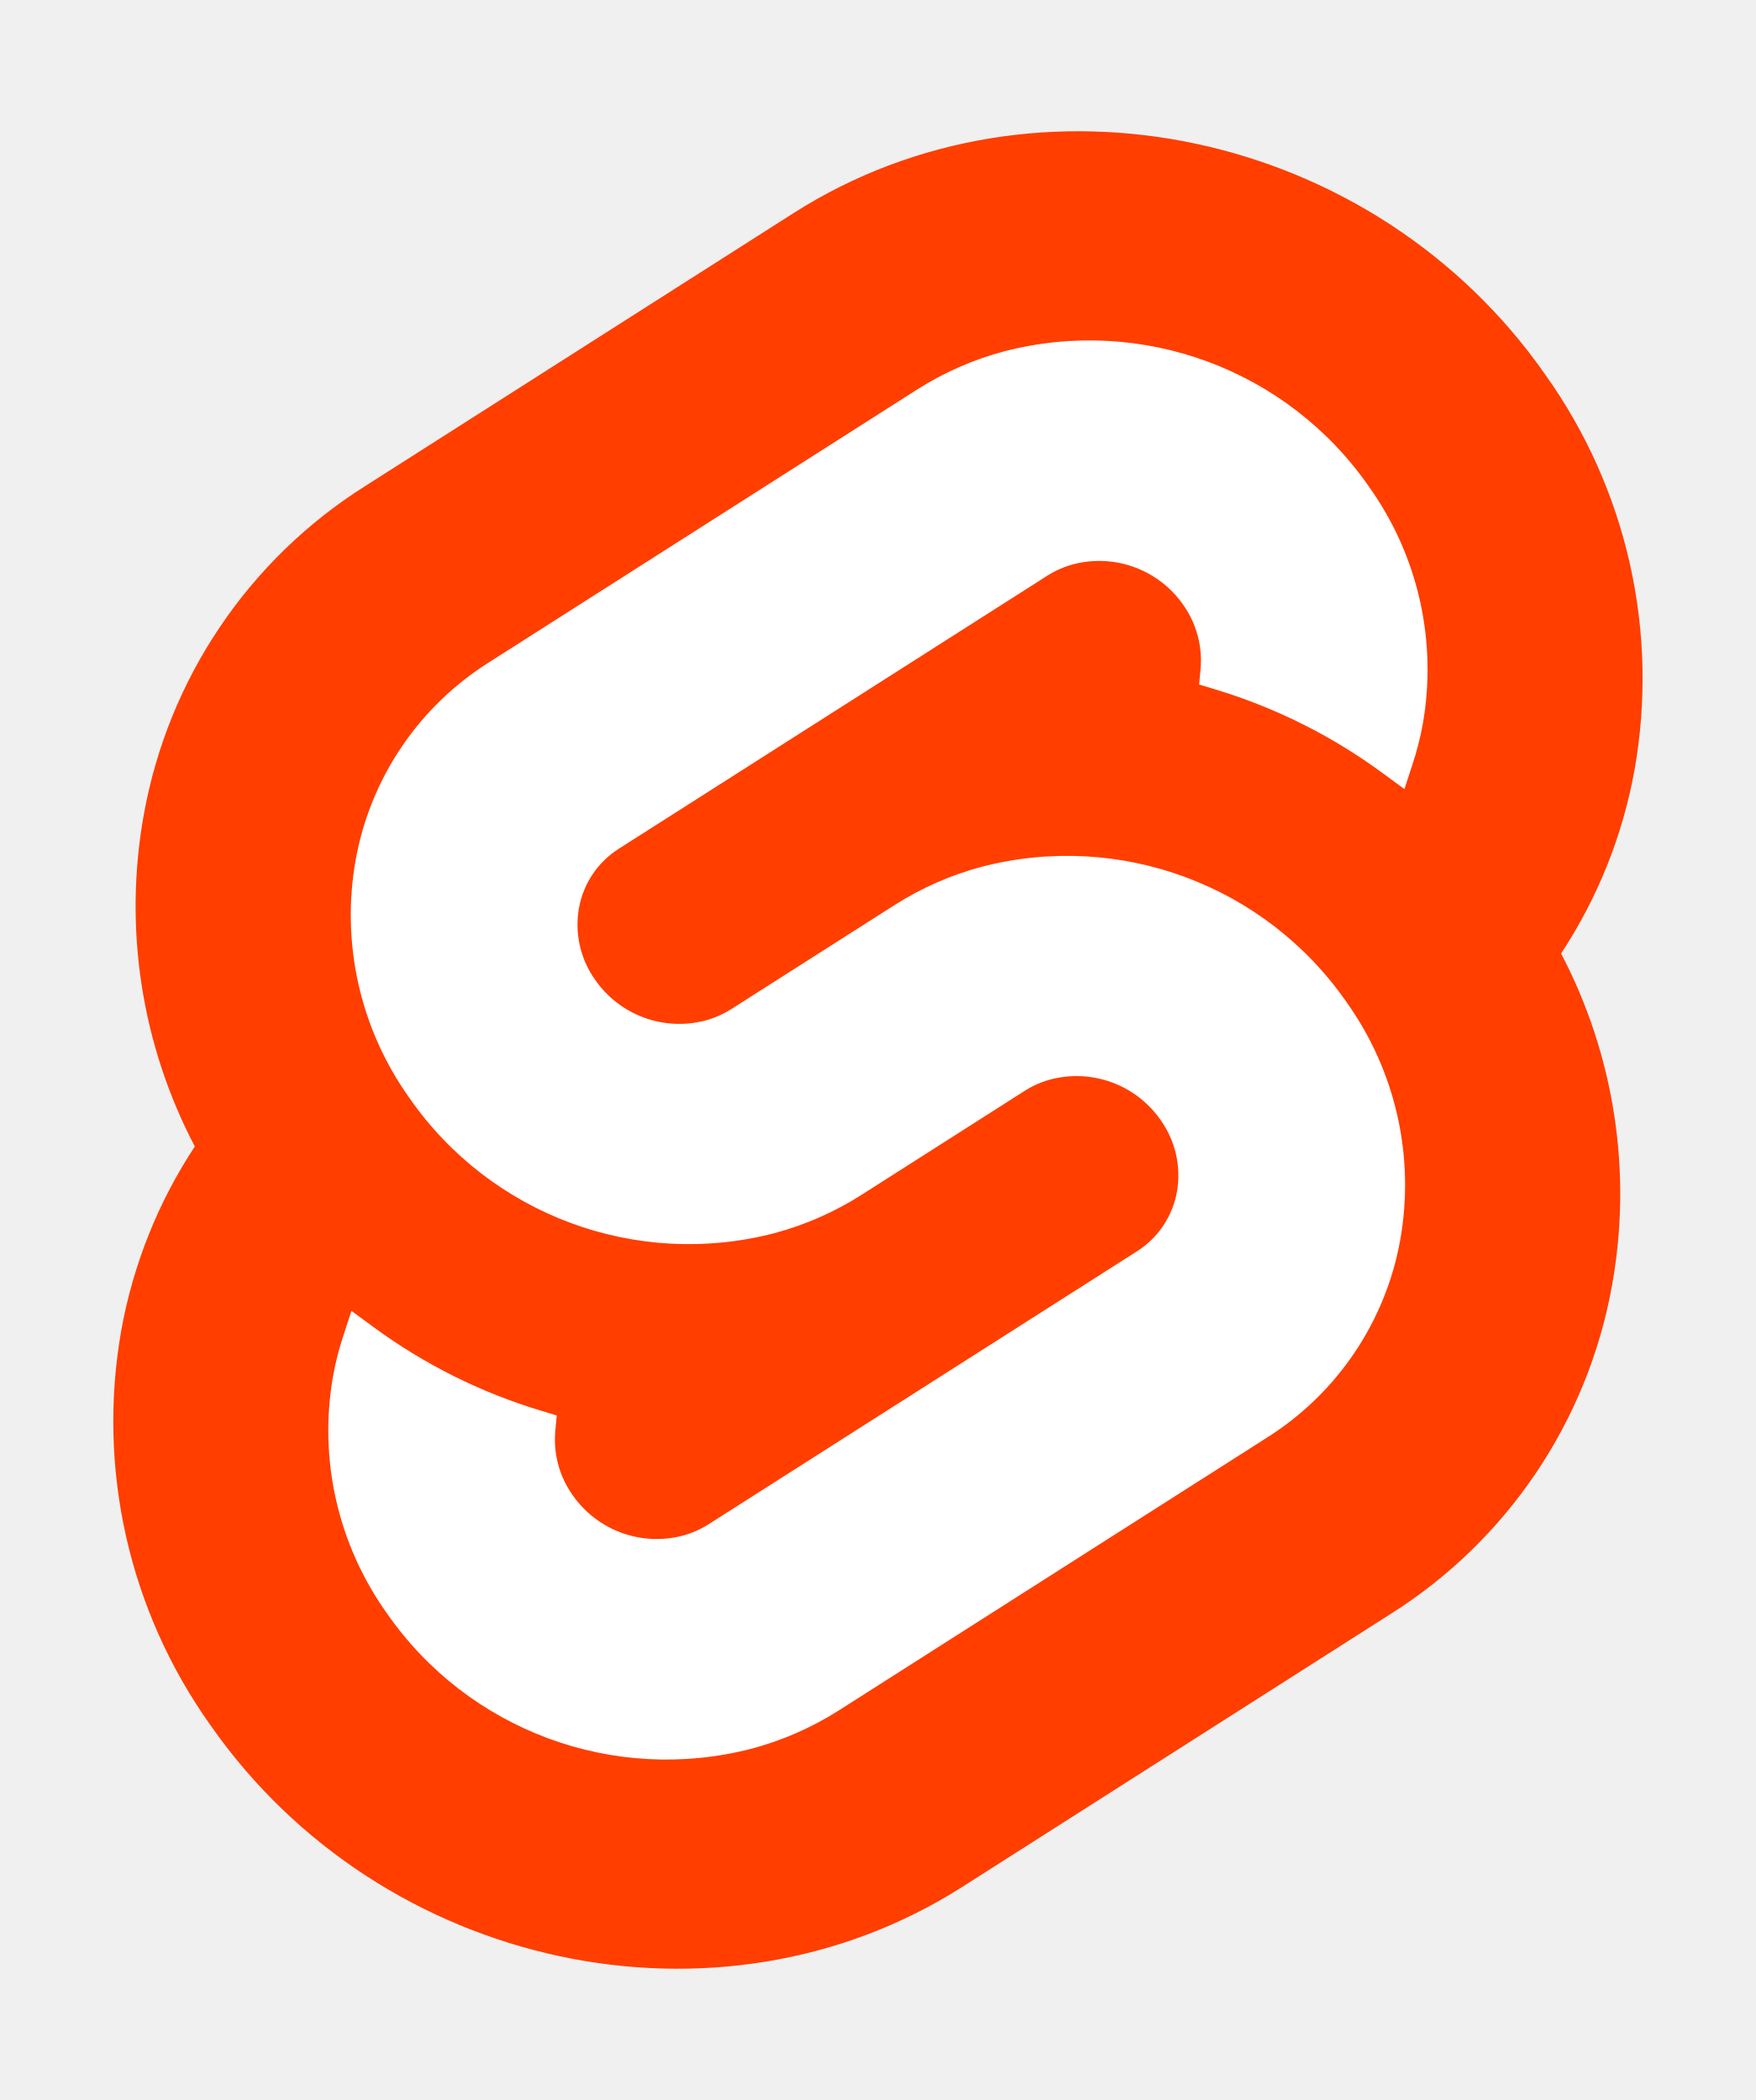
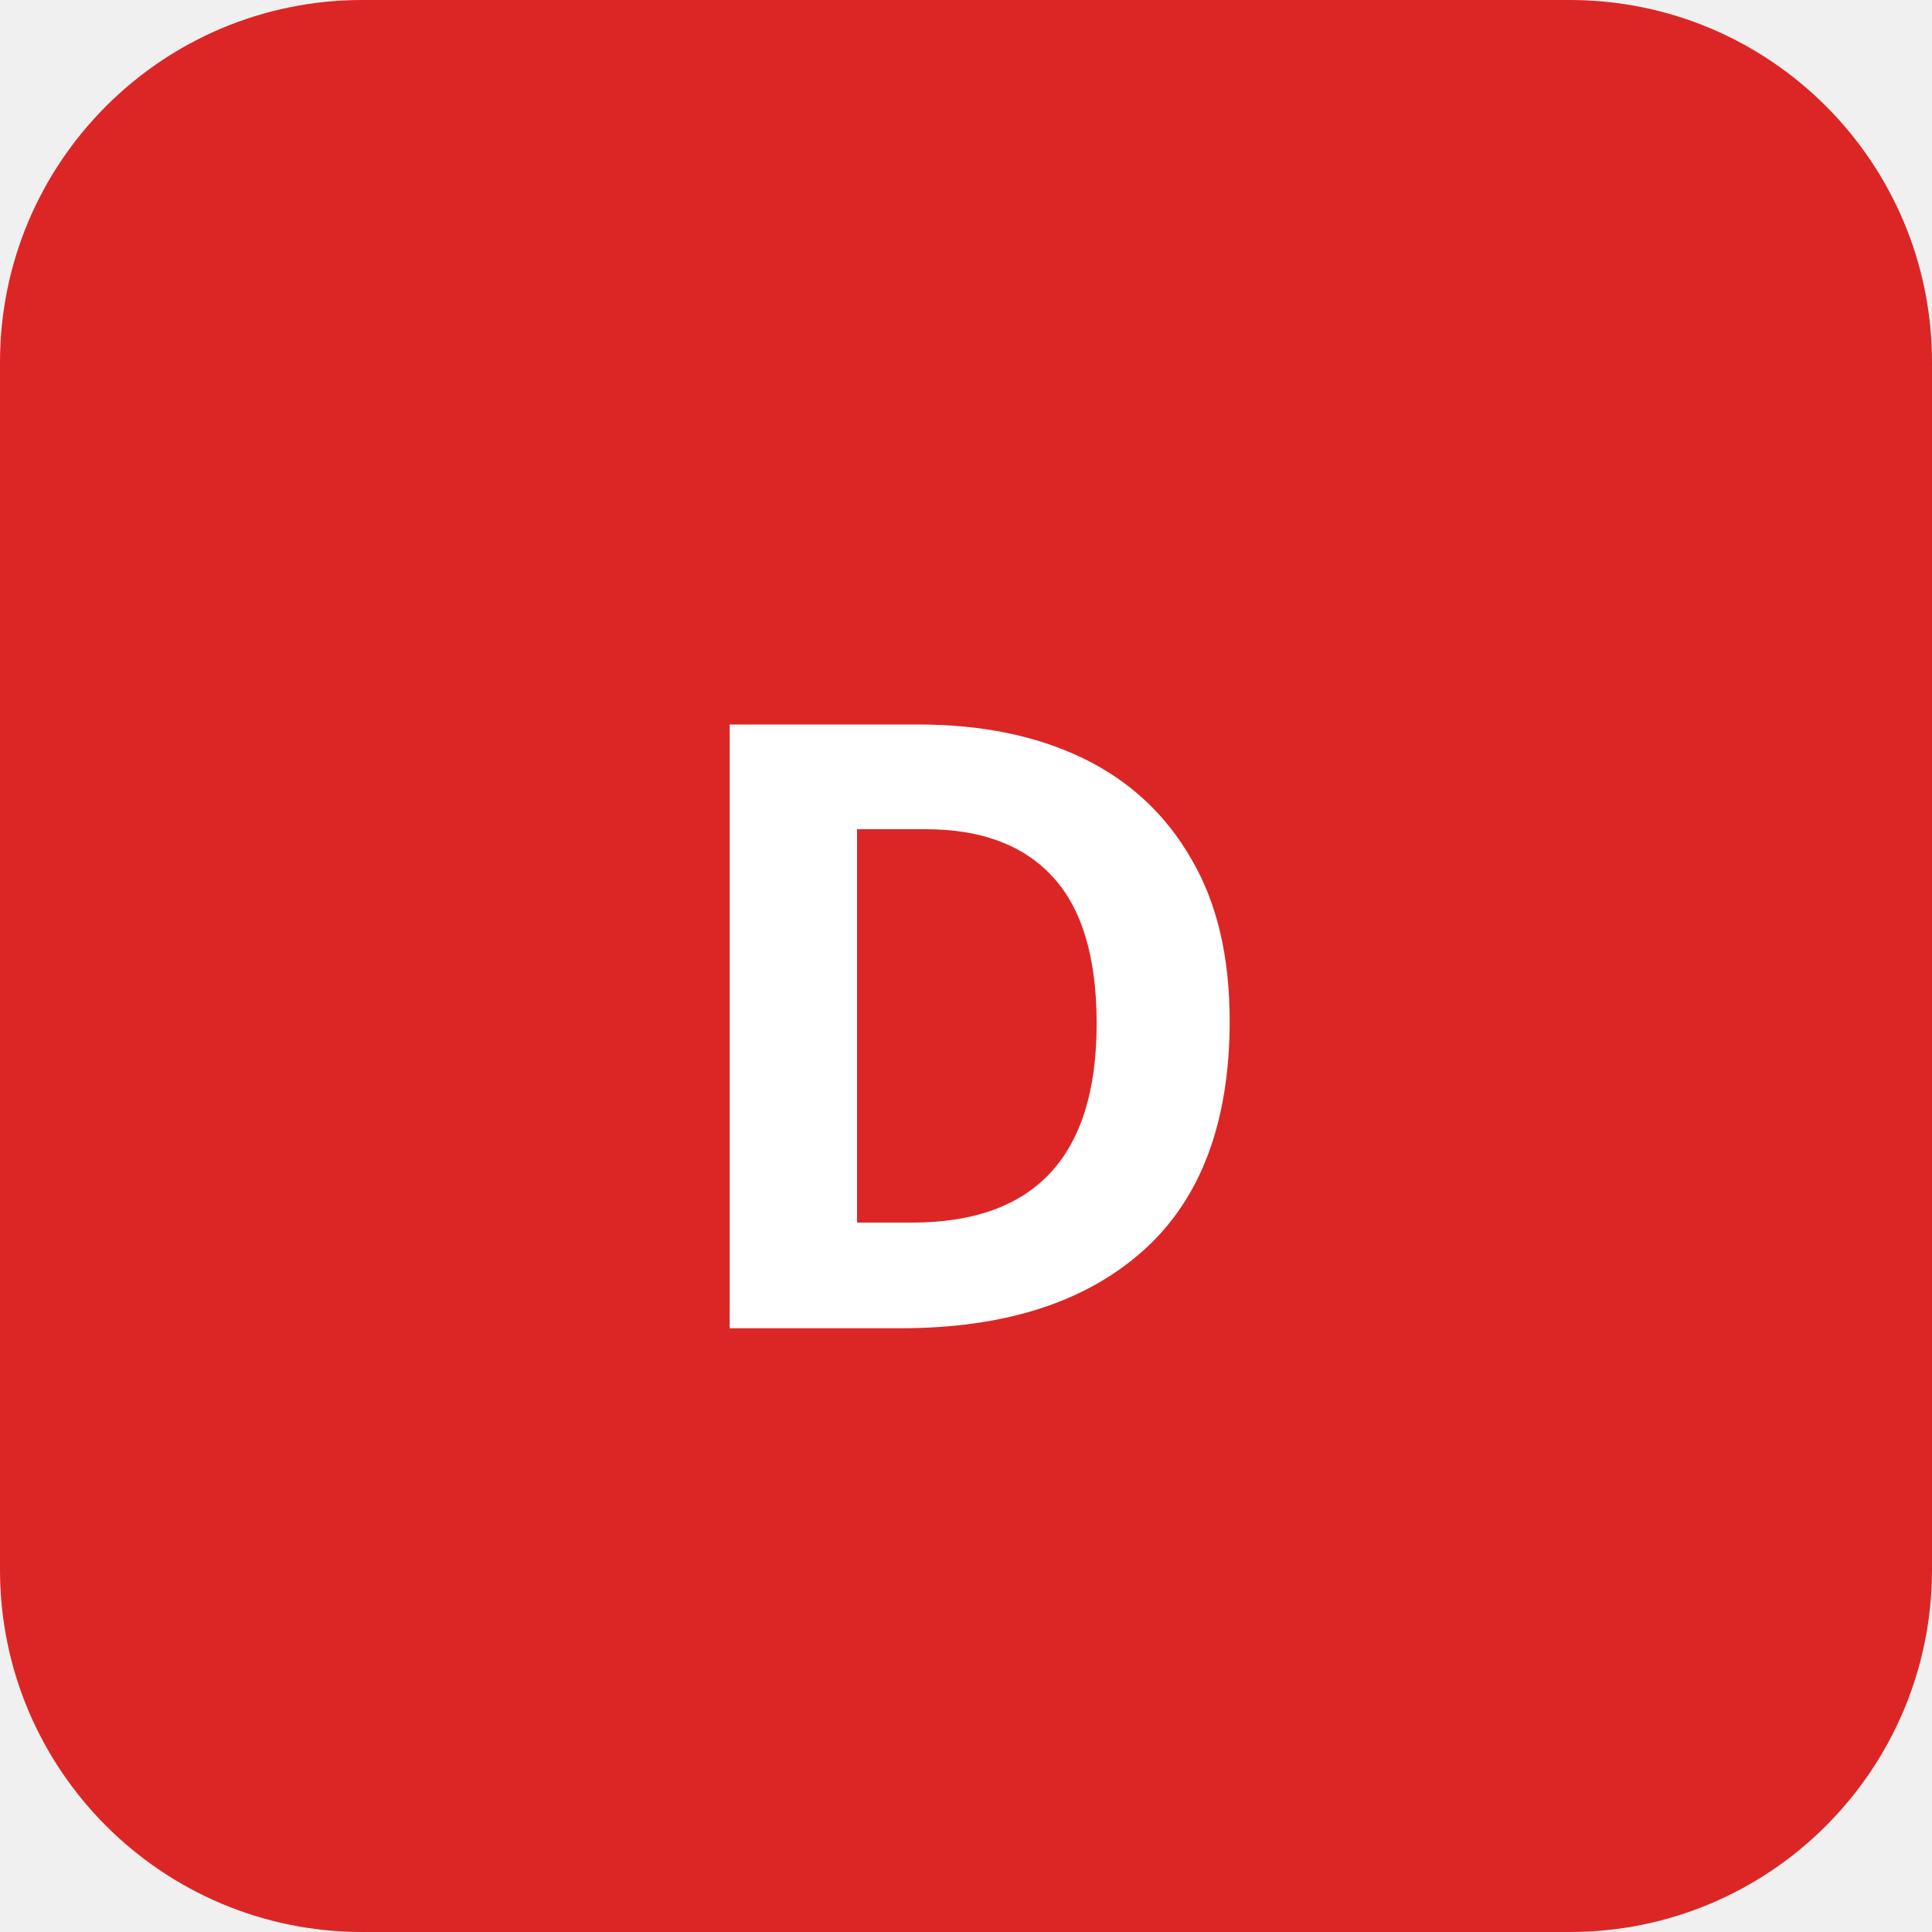
- <svg xmlns="http://www.w3.org/2000/svg" width="107" height="128" viewBox="0 0 107 128">
-   <path d="M94.157 22.819c-10.4-14.885-30.94-19.297-45.792-9.835L22.282 29.608A29.92 29.92 0 0 0 8.764 49.65a31.5 31.5 0 0 0 3.108 20.231 30 30 0 0 0-4.477 11.183 31.9 31.9 0 0 0 5.448 24.116c10.402 14.887 30.942 19.297 45.791 9.835l26.083-16.624A29.92 29.92 0 0 0 98.235 78.35a31.53 31.53 0 0 0-3.105-20.232 30 30 0 0 0 4.474-11.182 31.88 31.88 0 0 0-5.447-24.116" style="fill:#ff3e00" />
-   <path d="M45.817 106.582a20.72 20.72 0 0 1-22.237-8.243 19.17 19.17 0 0 1-3.277-14.503 18 18 0 0 1 .624-2.435l.49-1.498 1.337.981a33.6 33.6 0 0 0 10.203 5.098l.97.294-.09.968a5.85 5.85 0 0 0 1.052 3.878 6.24 6.24 0 0 0 6.695 2.485 5.8 5.8 0 0 0 1.603-.704L69.27 76.28a5.43 5.43 0 0 0 2.45-3.631 5.8 5.8 0 0 0-.987-4.371 6.24 6.24 0 0 0-6.698-2.487 5.7 5.7 0 0 0-1.6.704l-9.953 6.345a19 19 0 0 1-5.296 2.326 20.72 20.72 0 0 1-22.237-8.243 19.17 19.17 0 0 1-3.277-14.502 17.99 17.99 0 0 1 8.13-12.052l26.081-16.623a19 19 0 0 1 5.3-2.329 20.72 20.72 0 0 1 22.237 8.243 19.17 19.17 0 0 1 3.277 14.503 18 18 0 0 1-.624 2.435l-.49 1.498-1.337-.98a33.6 33.6 0 0 0-10.203-5.1l-.97-.294.09-.968a5.86 5.86 0 0 0-1.052-3.878 6.24 6.24 0 0 0-6.696-2.485 5.8 5.8 0 0 0-1.602.704L37.73 51.72a5.42 5.42 0 0 0-2.449 3.63 5.79 5.79 0 0 0 .986 4.372 6.24 6.24 0 0 0 6.698 2.486 5.8 5.8 0 0 0 1.602-.704l9.952-6.342a19 19 0 0 1 5.295-2.328 20.72 20.72 0 0 1 22.237 8.242 19.17 19.17 0 0 1 3.277 14.503 18 18 0 0 1-8.13 12.053l-26.081 16.622a19 19 0 0 1-5.3 2.328" style="fill:#fff" />
+ <svg xmlns="http://www.w3.org/2000/svg" width="32" height="32" viewBox="0 0 32 32">
+   <rect width="32" height="32" rx="6" fill="#dc2626" />
+   <text x="16" y="22" text-anchor="middle" font-family="sans-serif" font-weight="900" font-size="14" fill="#fff">D</text>
</svg>
